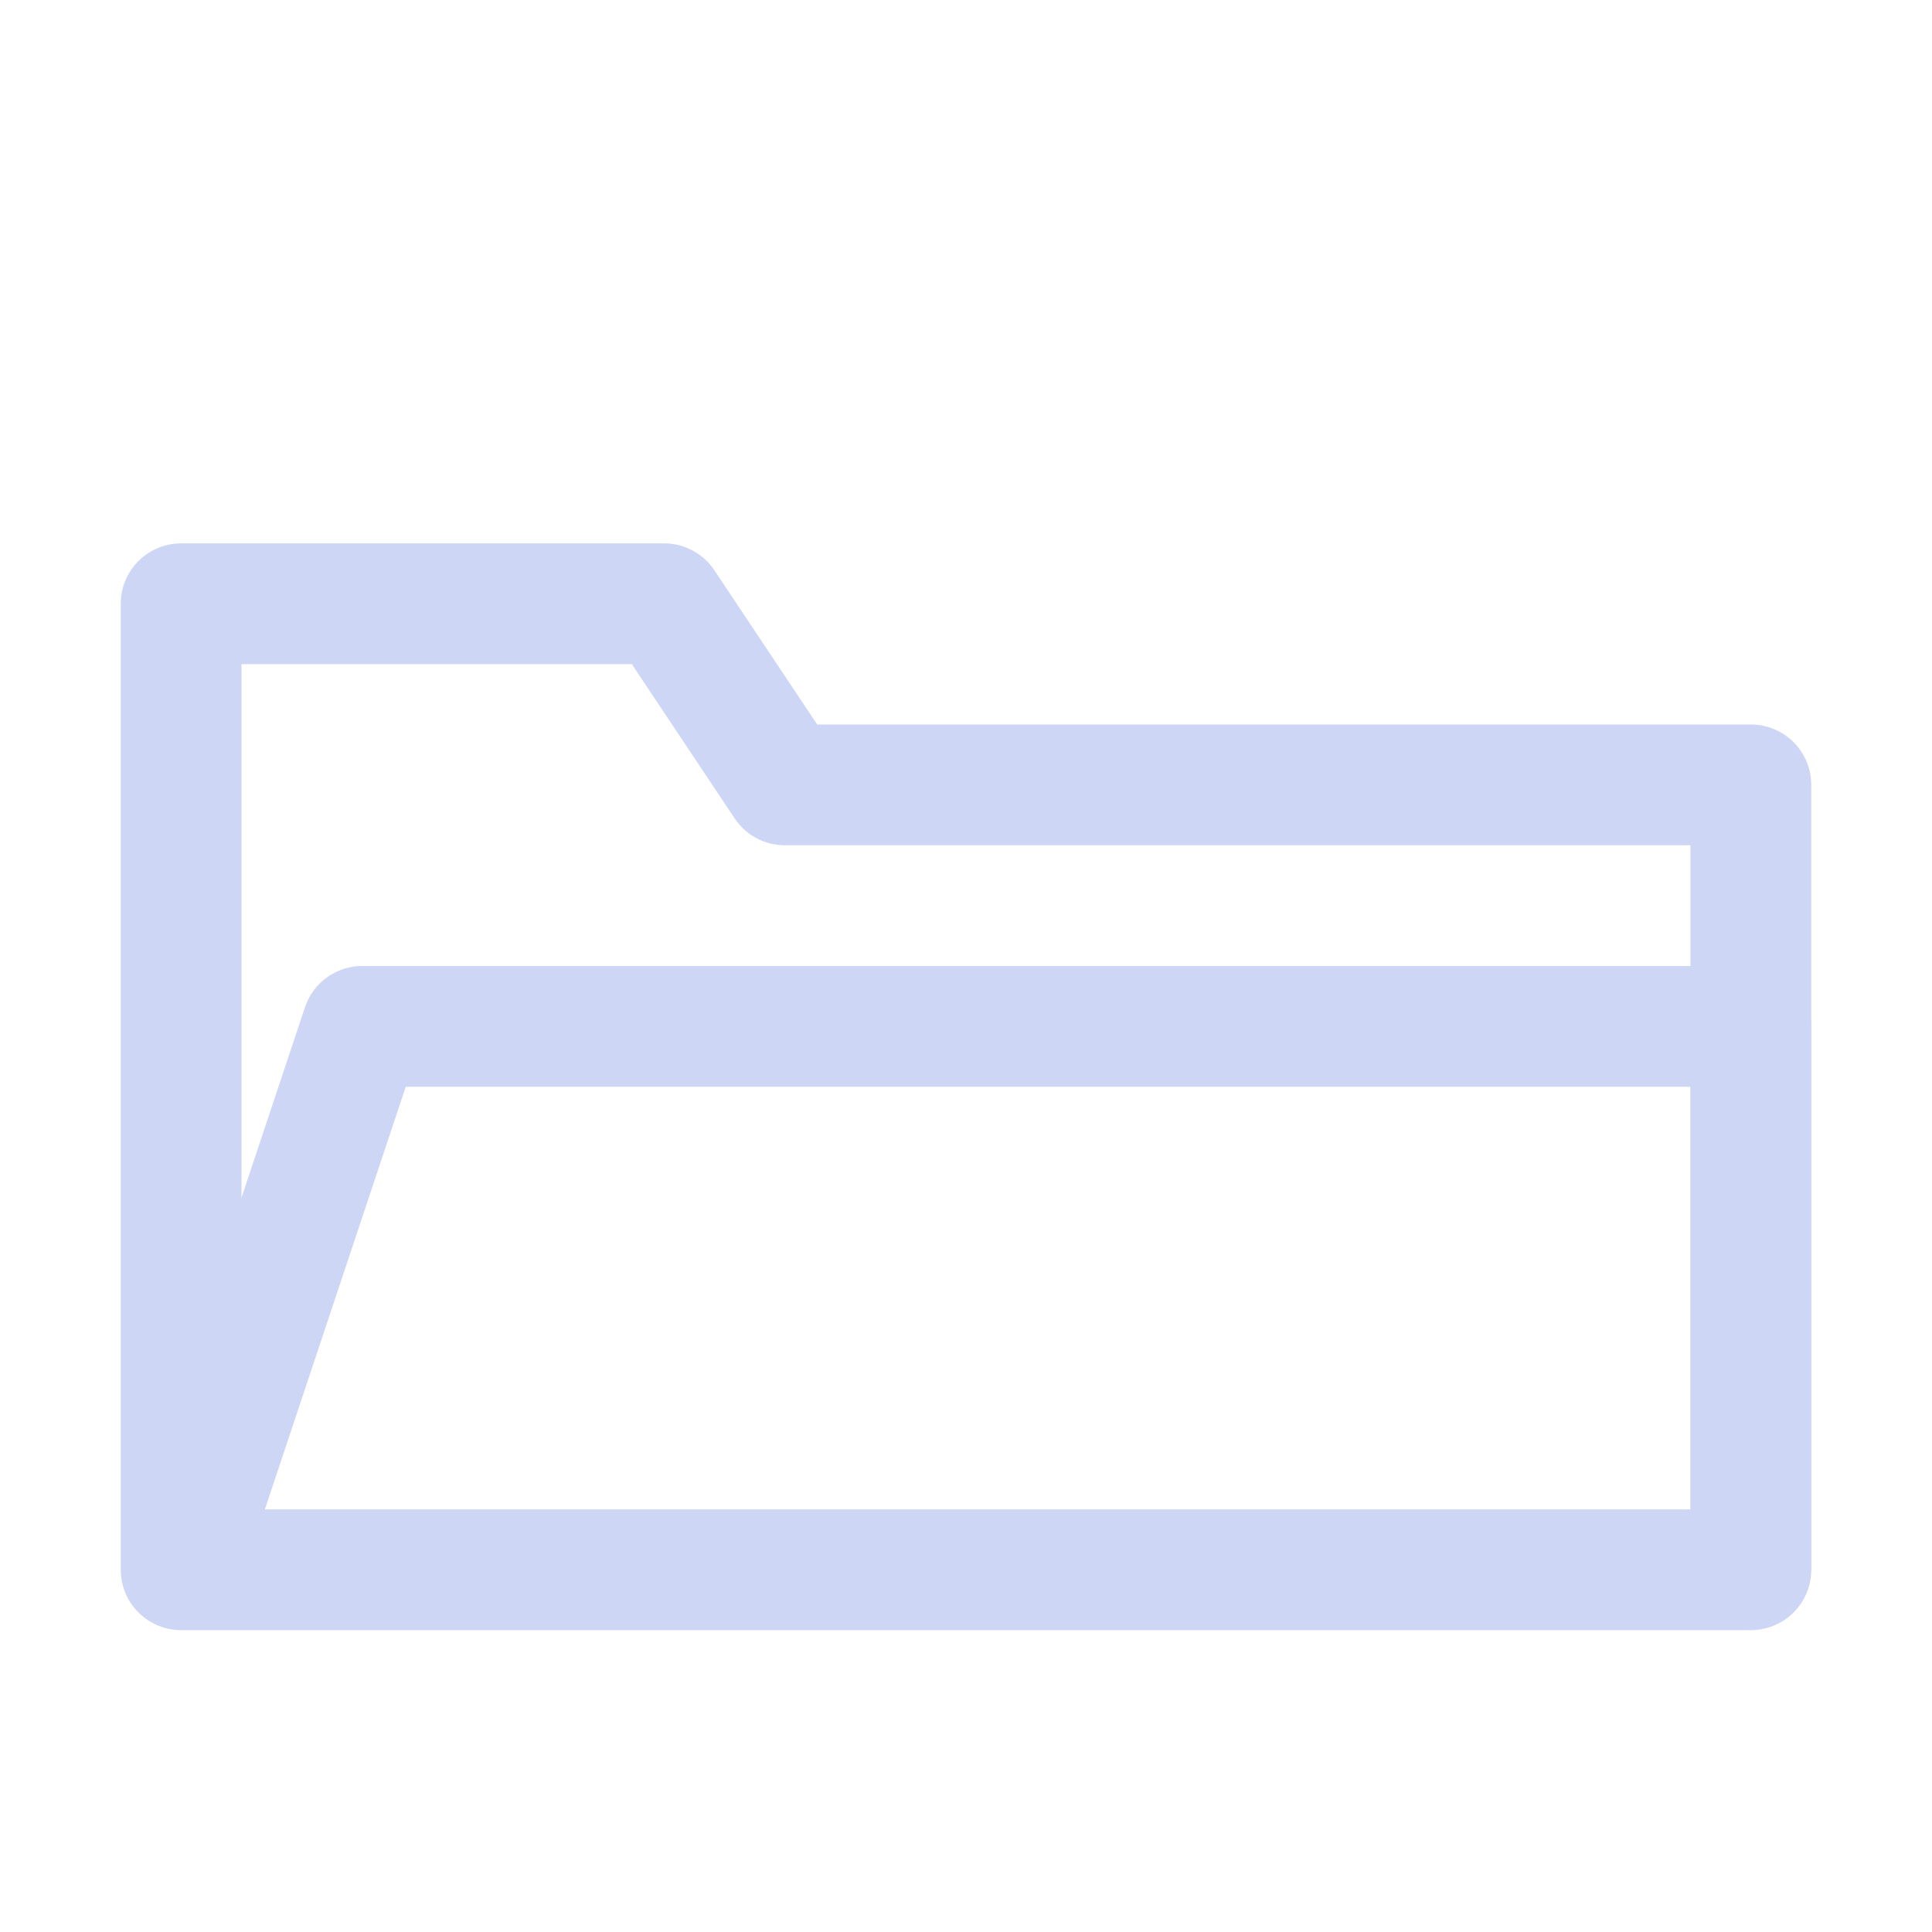
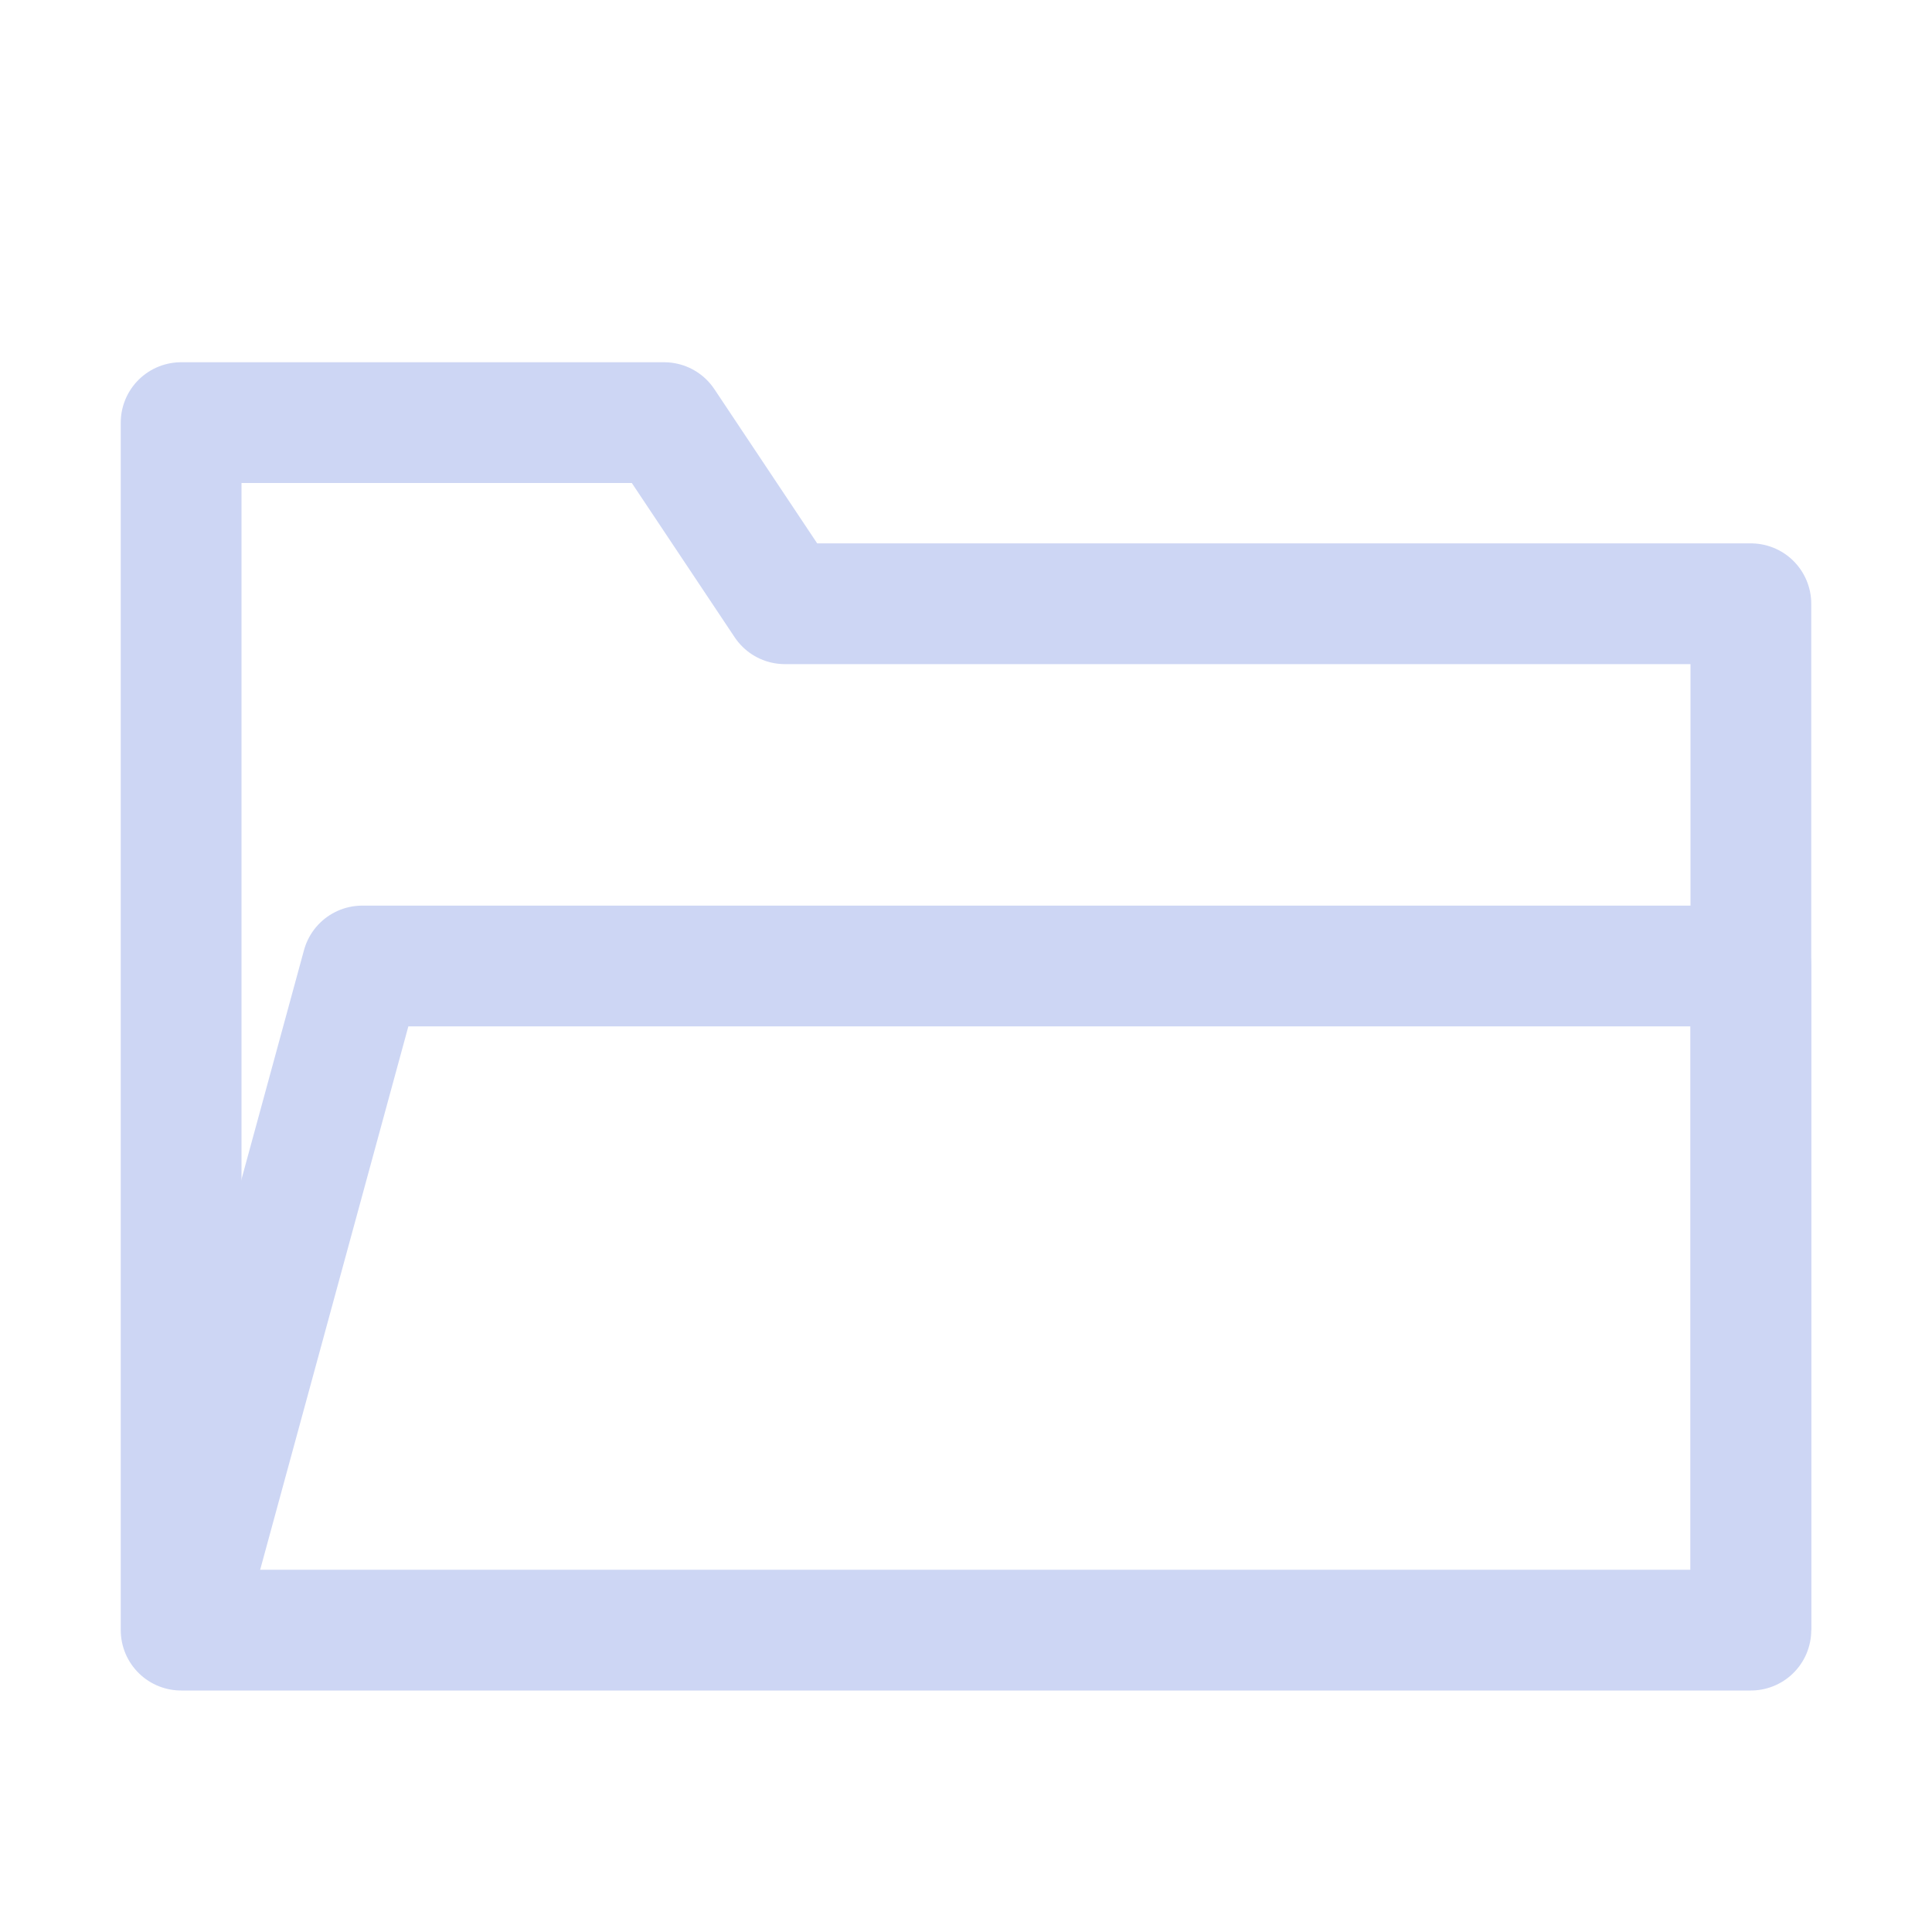
<svg xmlns="http://www.w3.org/2000/svg" viewBox="0 0 32 32">
-   <path d="M 3 26 L 3 10 L 11 10 L 13 13 L 29 13 L 29 26 Z" fill="none" stroke="#cdd6f4" stroke-width="2" stroke-linejoin="round" />
-   <path d="M 3 26 L 6 17 L 29 17 L 29 26" fill="none" stroke="#cdd6f4" stroke-width="2" stroke-linejoin="round" />
+   <path d="M 3 27 L 3 7 L 11 7 L 13 10 L 29 10 L 29 27 Z" fill="none" stroke="#cdd6f4" stroke-width="2" stroke-linejoin="round" />
+   <path d="M 3 27 L 6 16 L 29 16 L 29 27" fill="none" stroke="#cdd6f4" stroke-width="2" stroke-linejoin="round" />
</svg>
